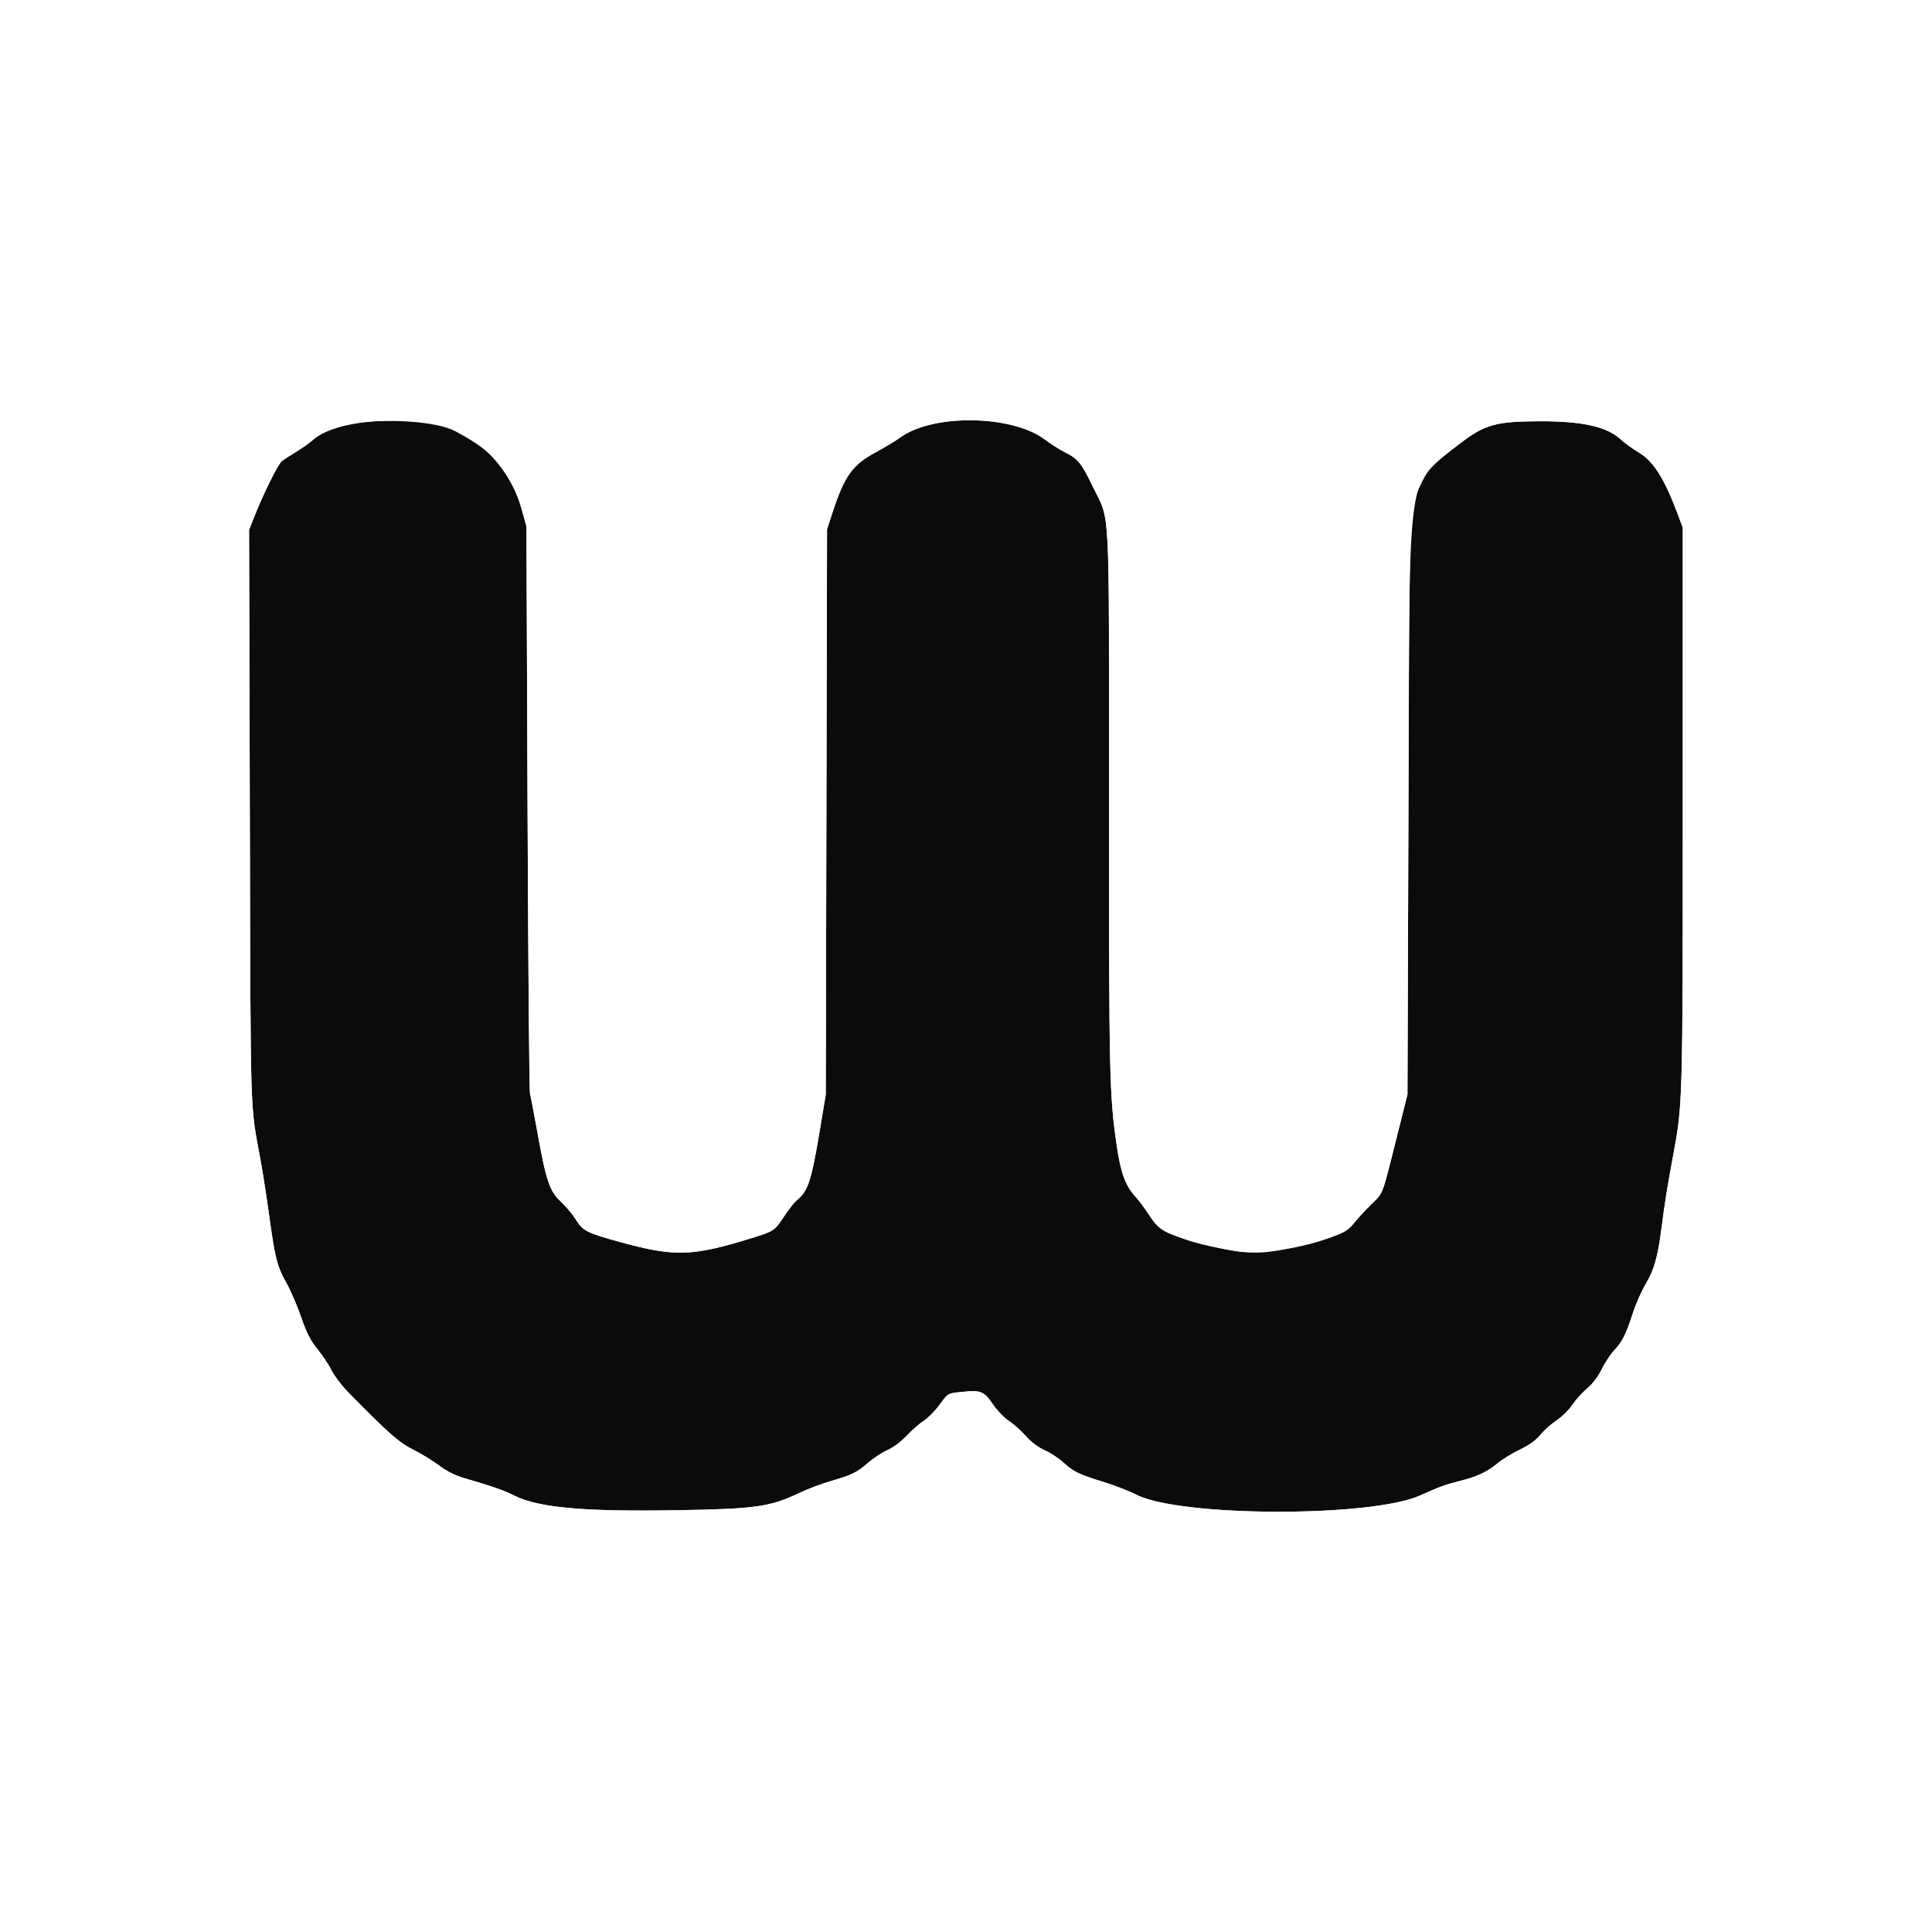
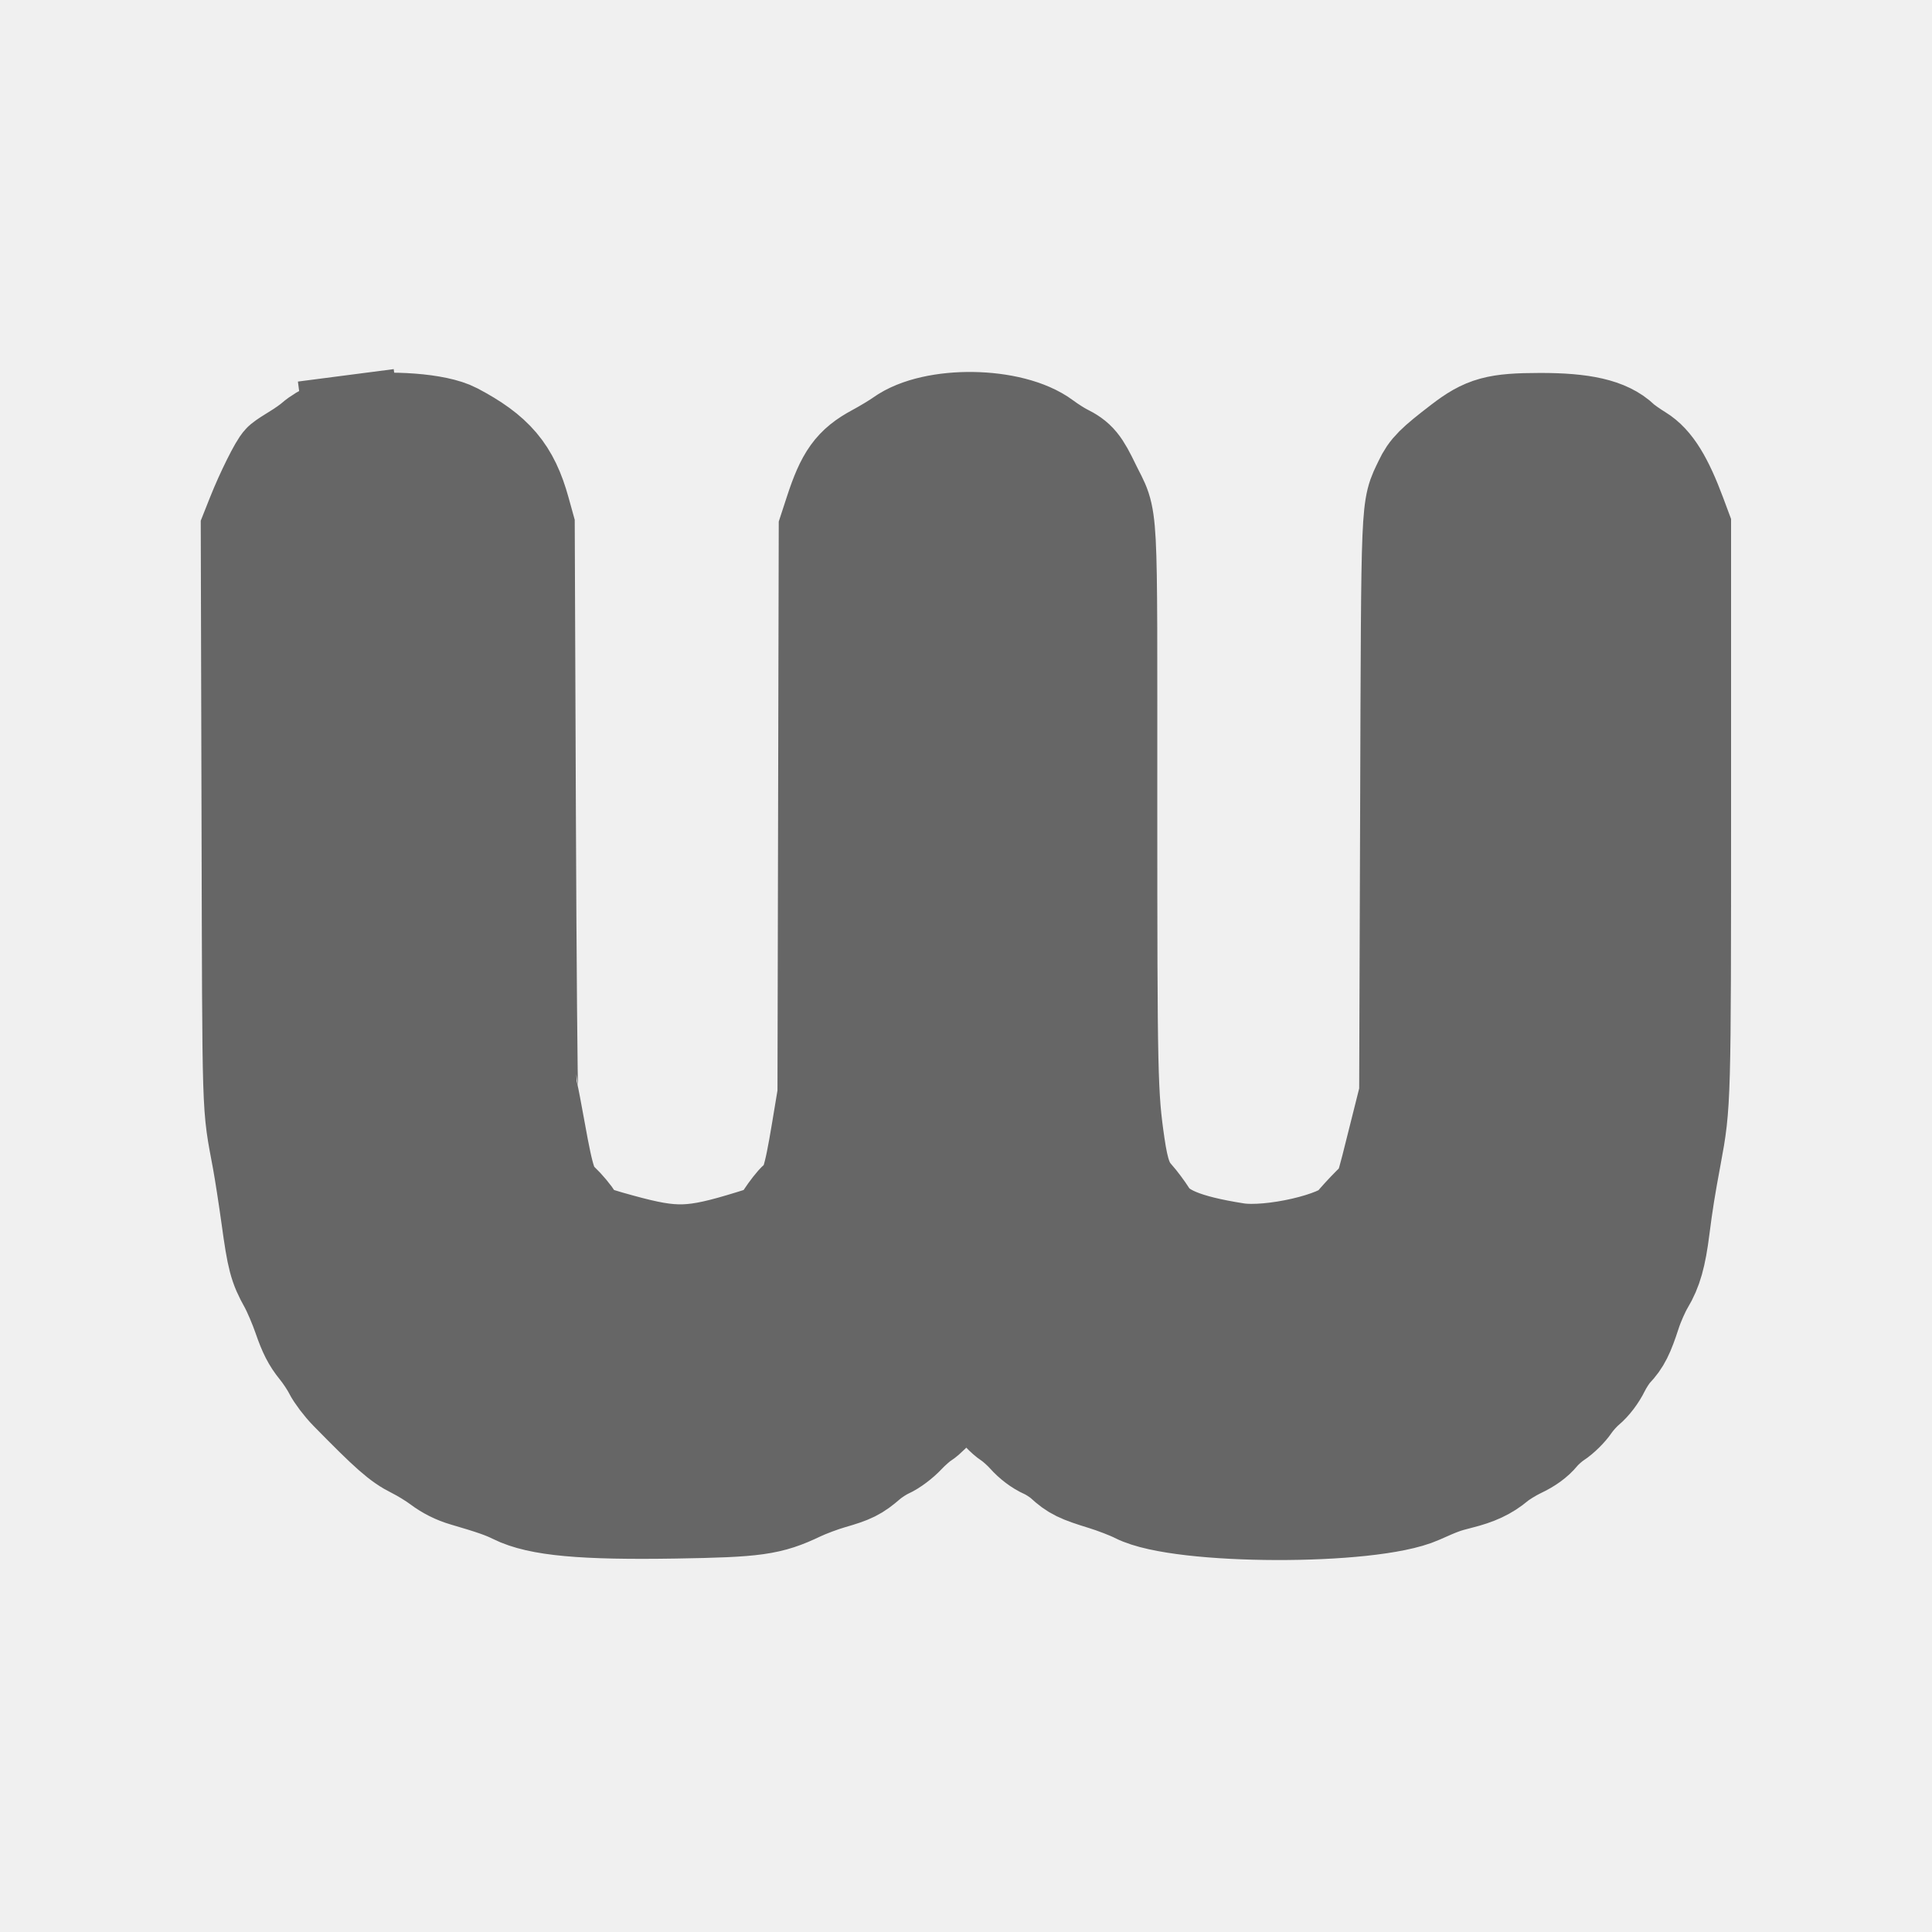
<svg xmlns="http://www.w3.org/2000/svg" id="svg" version="1.1" width="400" height="400" viewBox="0, 0, 400,400">
+   <defs id="defs1" />
  <g id="svgg">
-     <path id="path0" d="M72.885 87.628 C 69.950 88.009,66.735 89.382,64.782 91.088 C 64.022 91.751,62.410 92.888,61.200 93.614 C 59.990 94.340,58.693 95.195,58.317 95.513 C 57.529 96.182,54.601 102.067,52.800 106.600 L 51.566 109.707 51.724 169.153 C 51.895 233.148,51.740 228.193,53.947 240.200 C 54.392 242.620,55.218 247.953,55.783 252.052 C 56.971 260.677,57.371 262.198,59.410 265.844 C 60.234 267.318,61.567 270.433,62.371 272.765 C 63.483 275.992,64.284 277.559,65.719 279.322 C 66.757 280.596,68.073 282.575,68.644 283.719 C 69.215 284.864,70.741 286.880,72.036 288.200 C 80.454 296.784,82.647 298.713,85.694 300.219 C 87.234 300.981,89.572 302.413,90.888 303.403 C 92.480 304.599,94.239 305.481,96.141 306.036 C 101.903 307.718,104.248 308.536,106.426 309.625 C 111.471 312.146,120.702 312.992,139.765 312.682 C 156.561 312.408,159.391 312.010,165.600 309.050 C 167.250 308.264,170.192 307.161,172.137 306.601 C 176.423 305.366,177.392 304.884,179.831 302.773 C 180.872 301.872,182.641 300.725,183.762 300.223 C 184.938 299.696,186.627 298.429,187.756 297.225 C 188.832 296.078,190.399 294.705,191.239 294.175 C 192.079 293.645,193.490 292.232,194.374 291.035 C 196.355 288.354,196.117 288.492,199.299 288.166 C 203.066 287.780,203.736 288.055,205.550 290.726 C 206.415 292.000,207.905 293.552,208.862 294.174 C 209.818 294.796,211.402 296.207,212.382 297.311 C 213.500 298.569,214.956 299.667,216.289 300.256 C 217.457 300.773,219.175 301.893,220.107 302.744 C 222.282 304.734,223.303 305.234,228.384 306.798 C 230.686 307.507,233.781 308.704,235.263 309.460 C 244.332 314.081,283.793 314.195,294.000 309.629 C 298.249 307.728,299.195 307.384,302.281 306.610 C 305.811 305.725,307.935 304.732,310.000 303.001 C 310.990 302.172,313.088 300.881,314.663 300.133 C 316.623 299.202,317.974 298.225,318.947 297.038 C 319.729 296.084,321.231 294.747,322.284 294.066 C 323.338 293.386,324.790 291.956,325.511 290.890 C 326.232 289.823,327.626 288.279,328.609 287.457 C 329.712 286.535,330.865 285.014,331.622 283.482 C 332.297 282.117,333.448 280.370,334.180 279.600 C 335.860 277.834,336.621 276.320,338.058 271.887 C 338.689 269.940,339.913 267.174,340.778 265.739 C 342.444 262.977,343.256 260.103,343.981 254.400 C 344.660 249.062,345.171 245.868,346.414 239.200 C 348.389 228.601,348.400 228.205,348.400 166.981 L 348.400 109.246 347.385 106.523 C 344.684 99.278,342.393 95.581,339.515 93.826 C 338.049 92.932,336.343 91.715,335.724 91.123 C 332.848 88.366,327.783 87.197,318.800 87.215 C 309.810 87.234,307.403 87.894,302.436 91.703 C 296.792 96.032,295.651 97.178,294.449 99.723 C 291.684 105.578,291.827 102.159,291.602 167.600 L 291.400 226.600 289.694 233.400 C 285.954 248.307,286.536 246.717,283.827 249.422 C 282.492 250.754,280.814 252.589,280.097 253.499 C 277.479 256.823,263.038 260.138,256.000 259.031 C 245.433 257.368,240.245 255.217,237.891 251.523 C 237.092 250.270,235.807 248.546,235.035 247.691 C 232.958 245.393,232.024 242.800,231.184 237.000 C 229.687 226.668,229.608 223.141,229.604 165.862 C 229.599 102.195,229.923 108.361,226.180 100.596 C 223.890 95.848,223.168 94.972,220.400 93.594 C 219.410 93.101,217.564 91.923,216.297 90.977 C 209.492 85.890,193.239 85.648,186.457 90.532 C 185.436 91.268,183.063 92.698,181.185 93.710 C 176.527 96.219,174.819 98.598,172.434 105.896 L 171.228 109.587 171.097 168.094 L 170.967 226.600 169.703 234.200 C 167.992 244.486,167.261 246.690,164.961 248.501 C 164.471 248.887,163.259 250.434,162.268 251.939 C 160.378 254.807,160.211 254.918,155.600 256.343 C 143.317 260.140,139.711 260.251,128.495 257.178 C 121.476 255.255,120.668 254.847,119.209 252.482 C 118.570 251.447,117.172 249.776,116.103 248.770 C 113.757 246.562,113.078 244.534,111.219 234.200 C 110.546 230.460,109.874 226.950,109.726 226.400 C 109.578 225.850,109.353 199.210,109.226 167.200 L 108.996 109.000 108.053 105.600 C 105.813 97.519,102.543 93.658,94.220 89.267 C 90.527 87.319,80.938 86.582,72.885 87.628 " stroke="none" fill="#0b0b0b" fill-rule="evenodd" />
-     <path id="path1" d="M0.000 200.000 L 0.000 400.000 200.000 400.000 L 400.000 400.000 400.000 200.000 L 400.000 0.000 200.000 0.000 L 0.000 0.000 0.000 200.000 M88.947 87.580 C 97.598 88.695,105.409 96.062,108.053 105.600 L 108.996 109.000 109.226 167.200 C 109.353 199.210,109.578 225.850,109.726 226.400 C 109.874 226.950,110.546 230.460,111.219 234.200 C 113.078 244.534,113.757 246.562,116.103 248.770 C 117.172 249.776,118.570 251.447,119.209 252.482 C 120.668 254.847,121.476 255.255,128.495 257.178 C 139.711 260.251,143.317 260.140,155.600 256.343 C 160.211 254.918,160.378 254.807,162.268 251.939 C 163.259 250.434,164.471 248.887,164.961 248.501 C 167.261 246.690,167.992 244.486,169.703 234.200 L 170.967 226.600 171.097 168.094 L 171.228 109.587 172.434 105.896 C 174.819 98.598,176.527 96.219,181.185 93.710 C 183.063 92.698,185.436 91.268,186.457 90.532 C 193.239 85.648,209.492 85.890,216.297 90.977 C 217.564 91.923,219.410 93.101,220.400 93.594 C 223.168 94.972,223.890 95.848,226.180 100.596 C 229.923 108.361,229.599 102.195,229.604 165.862 C 229.608 223.141,229.687 226.668,231.184 237.000 C 232.024 242.800,232.958 245.393,235.035 247.691 C 235.807 248.546,237.092 250.270,237.891 251.523 C 239.995 254.824,241.028 255.389,248.760 257.465 C 257.354 259.772,261.003 259.897,268.200 258.131 C 276.890 255.999,278.676 255.304,280.097 253.499 C 280.814 252.589,282.492 250.754,283.827 249.422 C 286.536 246.717,285.954 248.307,289.694 233.400 L 291.400 226.600 291.602 167.600 C 291.855 93.919,290.910 100.544,302.436 91.703 C 307.403 87.894,309.810 87.234,318.800 87.215 C 327.783 87.197,332.848 88.366,335.724 91.123 C 336.343 91.715,338.049 92.932,339.515 93.826 C 342.393 95.581,344.684 99.278,347.385 106.523 L 348.400 109.246 348.400 166.981 C 348.400 228.205,348.389 228.601,346.414 239.200 C 345.171 245.868,344.660 249.062,343.981 254.400 C 343.256 260.103,342.444 262.977,340.778 265.739 C 339.913 267.174,338.689 269.940,338.058 271.887 C 336.621 276.320,335.860 277.834,334.180 279.600 C 333.448 280.370,332.297 282.117,331.622 283.482 C 330.865 285.014,329.712 286.535,328.609 287.457 C 327.626 288.279,326.232 289.823,325.511 290.890 C 324.790 291.956,323.338 293.386,322.284 294.066 C 321.231 294.747,319.729 296.084,318.947 297.038 C 317.974 298.225,316.623 299.202,314.663 300.133 C 313.088 300.881,310.990 302.172,310.000 303.001 C 307.935 304.732,305.811 305.725,302.281 306.610 C 299.195 307.384,298.249 307.728,294.000 309.629 C 283.793 314.195,244.332 314.081,235.263 309.460 C 233.781 308.704,230.686 307.507,228.384 306.798 C 223.303 305.234,222.282 304.734,220.107 302.744 C 219.175 301.893,217.457 300.773,216.289 300.256 C 214.956 299.667,213.500 298.569,212.382 297.311 C 211.402 296.207,209.818 294.796,208.862 294.174 C 207.905 293.552,206.415 292.000,205.550 290.726 C 203.736 288.055,203.066 287.780,199.299 288.166 C 196.117 288.492,196.355 288.354,194.374 291.035 C 193.490 292.232,192.079 293.645,191.239 294.175 C 190.399 294.705,188.832 296.078,187.756 297.225 C 186.627 298.429,184.938 299.696,183.762 300.223 C 182.641 300.725,180.872 301.872,179.831 302.773 C 177.392 304.884,176.423 305.366,172.137 306.601 C 170.192 307.161,167.250 308.264,165.600 309.050 C 159.391 312.010,156.561 312.408,139.765 312.682 C 120.702 312.992,111.471 312.146,106.426 309.625 C 104.248 308.536,101.903 307.718,96.141 306.036 C 94.239 305.481,92.480 304.599,90.888 303.403 C 89.572 302.413,87.234 300.981,85.694 300.219 C 82.647 298.713,80.454 296.784,72.036 288.200 C 70.741 286.880,69.215 284.864,68.644 283.719 C 68.073 282.575,66.757 280.596,65.719 279.322 C 64.284 277.559,63.483 275.992,62.371 272.765 C 61.567 270.433,60.234 267.318,59.410 265.844 C 57.371 262.198,56.971 260.677,55.783 252.052 C 55.218 247.953,54.392 242.620,53.947 240.200 C 51.740 228.193,51.895 233.148,51.724 169.153 L 51.566 109.707 52.800 106.600 C 54.601 102.067,57.529 96.182,58.317 95.513 C 58.693 95.195,59.990 94.340,61.200 93.614 C 62.410 92.888,64.022 91.751,64.782 91.088 C 68.665 87.697,78.628 86.250,88.947 87.580 " stroke="none" fill="#ffffff" fill-rule="evenodd" />
+     <path id="path0" d="M72.885 87.628 C 69.950 88.009,66.735 89.382,64.782 91.088 C 64.022 91.751,62.410 92.888,61.200 93.614 C 59.990 94.340,58.693 95.195,58.317 95.513 C 57.529 96.182,54.601 102.067,52.800 106.600 L 51.566 109.707 51.724 169.153 C 51.895 233.148,51.740 228.193,53.947 240.200 C 54.392 242.620,55.218 247.953,55.783 252.052 C 56.971 260.677,57.371 262.198,59.410 265.844 C 60.234 267.318,61.567 270.433,62.371 272.765 C 63.483 275.992,64.284 277.559,65.719 279.322 C 66.757 280.596,68.073 282.575,68.644 283.719 C 69.215 284.864,70.741 286.880,72.036 288.200 C 80.454 296.784,82.647 298.713,85.694 300.219 C 87.234 300.981,89.572 302.413,90.888 303.403 C 92.480 304.599,94.239 305.481,96.141 306.036 C 101.903 307.718,104.248 308.536,106.426 309.625 C 111.471 312.146,120.702 312.992,139.765 312.682 C 156.561 312.408,159.391 312.010,165.600 309.050 C 167.250 308.264,170.192 307.161,172.137 306.601 C 176.423 305.366,177.392 304.884,179.831 302.773 C 180.872 301.872,182.641 300.725,183.762 300.223 C 184.938 299.696,186.627 298.429,187.756 297.225 C 188.832 296.078,190.399 294.705,191.239 294.175 C 192.079 293.645,193.490 292.232,194.374 291.035 C 196.355 288.354,196.117 288.492,199.299 288.166 C 203.066 287.780,203.736 288.055,205.550 290.726 C 206.415 292.000,207.905 293.552,208.862 294.174 C 209.818 294.796,211.402 296.207,212.382 297.311 C 213.500 298.569,214.956 299.667,216.289 300.256 C 217.457 300.773,219.175 301.893,220.107 302.744 C 222.282 304.734,223.303 305.234,228.384 306.798 C 230.686 307.507,233.781 308.704,235.263 309.460 C 244.332 314.081,283.793 314.195,294.000 309.629 C 298.249 307.728,299.195 307.384,302.281 306.610 C 305.811 305.725,307.935 304.732,310.000 303.001 C 310.990 302.172,313.088 300.881,314.663 300.133 C 316.623 299.202,317.974 298.225,318.947 297.038 C 319.729 296.084,321.231 294.747,322.284 294.066 C 323.338 293.386,324.790 291.956,325.511 290.890 C 326.232 289.823,327.626 288.279,328.609 287.457 C 329.712 286.535,330.865 285.014,331.622 283.482 C 332.297 282.117,333.448 280.370,334.180 279.600 C 335.860 277.834,336.621 276.320,338.058 271.887 C 338.689 269.940,339.913 267.174,340.778 265.739 C 342.444 262.977,343.256 260.103,343.981 254.400 C 344.660 249.062,345.171 245.868,346.414 239.200 C 348.389 228.601,348.400 228.205,348.400 166.981 L 348.400 109.246 347.385 106.523 C 344.684 99.278,342.393 95.581,339.515 93.826 C 338.049 92.932,336.343 91.715,335.724 91.123 C 332.848 88.366,327.783 87.197,318.800 87.215 C 309.810 87.234,307.403 87.894,302.436 91.703 C 296.792 96.032,295.651 97.178,294.449 99.723 C 291.684 105.578,291.827 102.159,291.602 167.600 L 291.400 226.600 289.694 233.400 C 285.954 248.307,286.536 246.717,283.827 249.422 C 282.492 250.754,280.814 252.589,280.097 253.499 C 277.479 256.823,263.038 260.138,256.000 259.031 C 245.433 257.368,240.245 255.217,237.891 251.523 C 237.092 250.270,235.807 248.546,235.035 247.691 C 232.958 245.393,232.024 242.800,231.184 237.000 C 229.687 226.668,229.608 223.141,229.604 165.862 C 229.599 102.195,229.923 108.361,226.180 100.596 C 223.890 95.848,223.168 94.972,220.400 93.594 C 219.410 93.101,217.564 91.923,216.297 90.977 C 209.492 85.890,193.239 85.648,186.457 90.532 C 185.436 91.268,183.063 92.698,181.185 93.710 C 176.527 96.219,174.819 98.598,172.434 105.896 L 171.228 109.587 171.097 168.094 L 170.967 226.600 169.703 234.200 C 167.992 244.486,167.261 246.690,164.961 248.501 C 164.471 248.887,163.259 250.434,162.268 251.939 C 160.378 254.807,160.211 254.918,155.600 256.343 C 143.317 260.140,139.711 260.251,128.495 257.178 C 121.476 255.255,120.668 254.847,119.209 252.482 C 118.570 251.447,117.172 249.776,116.103 248.770 C 113.757 246.562,113.078 244.534,111.219 234.200 C 110.546 230.460,109.874 226.950,109.726 226.400 C 109.578 225.850,109.353 199.210,109.226 167.200 L 108.996 109.000 108.053 105.600 C 105.813 97.519,102.543 93.658,94.220 89.267 C 90.527 87.319,80.938 86.582,72.885 87.628 " stroke="none" fill="#0b0b0b" fill-rule="evenodd" style="stroke:#666666;stroke-opacity:1;fill:#666666;stroke-width:20;stroke-dasharray:none;stroke-linejoin:miter;stroke-linecap:square;fill-opacity:1" />
+     <path id="path1" d="M0.000 200.000 L 0.000 400.000 200.000 400.000 L 400.000 400.000 400.000 200.000 L 400.000 0.000 200.000 0.000 L 0.000 0.000 0.000 200.000 M88.947 87.580 C 97.598 88.695,105.409 96.062,108.053 105.600 L 108.996 109.000 109.226 167.200 C 109.353 199.210,109.578 225.850,109.726 226.400 C 109.874 226.950,110.546 230.460,111.219 234.200 C 113.078 244.534,113.757 246.562,116.103 248.770 C 117.172 249.776,118.570 251.447,119.209 252.482 C 120.668 254.847,121.476 255.255,128.495 257.178 C 139.711 260.251,143.317 260.140,155.600 256.343 C 160.211 254.918,160.378 254.807,162.268 251.939 C 163.259 250.434,164.471 248.887,164.961 248.501 C 167.261 246.690,167.992 244.486,169.703 234.200 L 170.967 226.600 171.097 168.094 L 171.228 109.587 172.434 105.896 C 174.819 98.598,176.527 96.219,181.185 93.710 C 183.063 92.698,185.436 91.268,186.457 90.532 C 193.239 85.648,209.492 85.890,216.297 90.977 C 217.564 91.923,219.410 93.101,220.400 93.594 C 223.168 94.972,223.890 95.848,226.180 100.596 C 229.923 108.361,229.599 102.195,229.604 165.862 C 229.608 223.141,229.687 226.668,231.184 237.000 C 232.024 242.800,232.958 245.393,235.035 247.691 C 235.807 248.546,237.092 250.270,237.891 251.523 C 239.995 254.824,241.028 255.389,248.760 257.465 C 257.354 259.772,261.003 259.897,268.200 258.131 C 276.890 255.999,278.676 255.304,280.097 253.499 C 280.814 252.589,282.492 250.754,283.827 249.422 C 286.536 246.717,285.954 248.307,289.694 233.400 L 291.400 226.600 291.602 167.600 C 291.855 93.919,290.910 100.544,302.436 91.703 C 307.403 87.894,309.810 87.234,318.800 87.215 C 327.783 87.197,332.848 88.366,335.724 91.123 C 336.343 91.715,338.049 92.932,339.515 93.826 C 342.393 95.581,344.684 99.278,347.385 106.523 L 348.400 109.246 348.400 166.981 C 348.400 228.205,348.389 228.601,346.414 239.200 C 345.171 245.868,344.660 249.062,343.981 254.400 C 343.256 260.103,342.444 262.977,340.778 265.739 C 339.913 267.174,338.689 269.940,338.058 271.887 C 336.621 276.320,335.860 277.834,334.180 279.600 C 333.448 280.370,332.297 282.117,331.622 283.482 C 330.865 285.014,329.712 286.535,328.609 287.457 C 327.626 288.279,326.232 289.823,325.511 290.890 C 324.790 291.956,323.338 293.386,322.284 294.066 C 321.231 294.747,319.729 296.084,318.947 297.038 C 317.974 298.225,316.623 299.202,314.663 300.133 C 313.088 300.881,310.990 302.172,310.000 303.001 C 307.935 304.732,305.811 305.725,302.281 306.610 C 299.195 307.384,298.249 307.728,294.000 309.629 C 283.793 314.195,244.332 314.081,235.263 309.460 C 233.781 308.704,230.686 307.507,228.384 306.798 C 223.303 305.234,222.282 304.734,220.107 302.744 C 219.175 301.893,217.457 300.773,216.289 300.256 C 214.956 299.667,213.500 298.569,212.382 297.311 C 211.402 296.207,209.818 294.796,208.862 294.174 C 207.905 293.552,206.415 292.000,205.550 290.726 C 203.736 288.055,203.066 287.780,199.299 288.166 C 196.117 288.492,196.355 288.354,194.374 291.035 C 193.490 292.232,192.079 293.645,191.239 294.175 C 190.399 294.705,188.832 296.078,187.756 297.225 C 186.627 298.429,184.938 299.696,183.762 300.223 C 182.641 300.725,180.872 301.872,179.831 302.773 C 177.392 304.884,176.423 305.366,172.137 306.601 C 170.192 307.161,167.250 308.264,165.600 309.050 C 159.391 312.010,156.561 312.408,139.765 312.682 C 120.702 312.992,111.471 312.146,106.426 309.625 C 104.248 308.536,101.903 307.718,96.141 306.036 C 94.239 305.481,92.480 304.599,90.888 303.403 C 89.572 302.413,87.234 300.981,85.694 300.219 C 82.647 298.713,80.454 296.784,72.036 288.200 C 70.741 286.880,69.215 284.864,68.644 283.719 C 68.073 282.575,66.757 280.596,65.719 279.322 C 64.284 277.559,63.483 275.992,62.371 272.765 C 61.567 270.433,60.234 267.318,59.410 265.844 C 57.371 262.198,56.971 260.677,55.783 252.052 C 55.218 247.953,54.392 242.620,53.947 240.200 C 51.740 228.193,51.895 233.148,51.724 169.153 L 51.566 109.707 52.800 106.600 C 54.601 102.067,57.529 96.182,58.317 95.513 C 58.693 95.195,59.990 94.340,61.200 93.614 C 62.410 92.888,64.022 91.751,64.782 91.088 C 68.665 87.697,78.628 86.250,88.947 87.580 " stroke="none" fill="#ffffff" fill-rule="evenodd" style="fill:none" />
  </g>
</svg>
